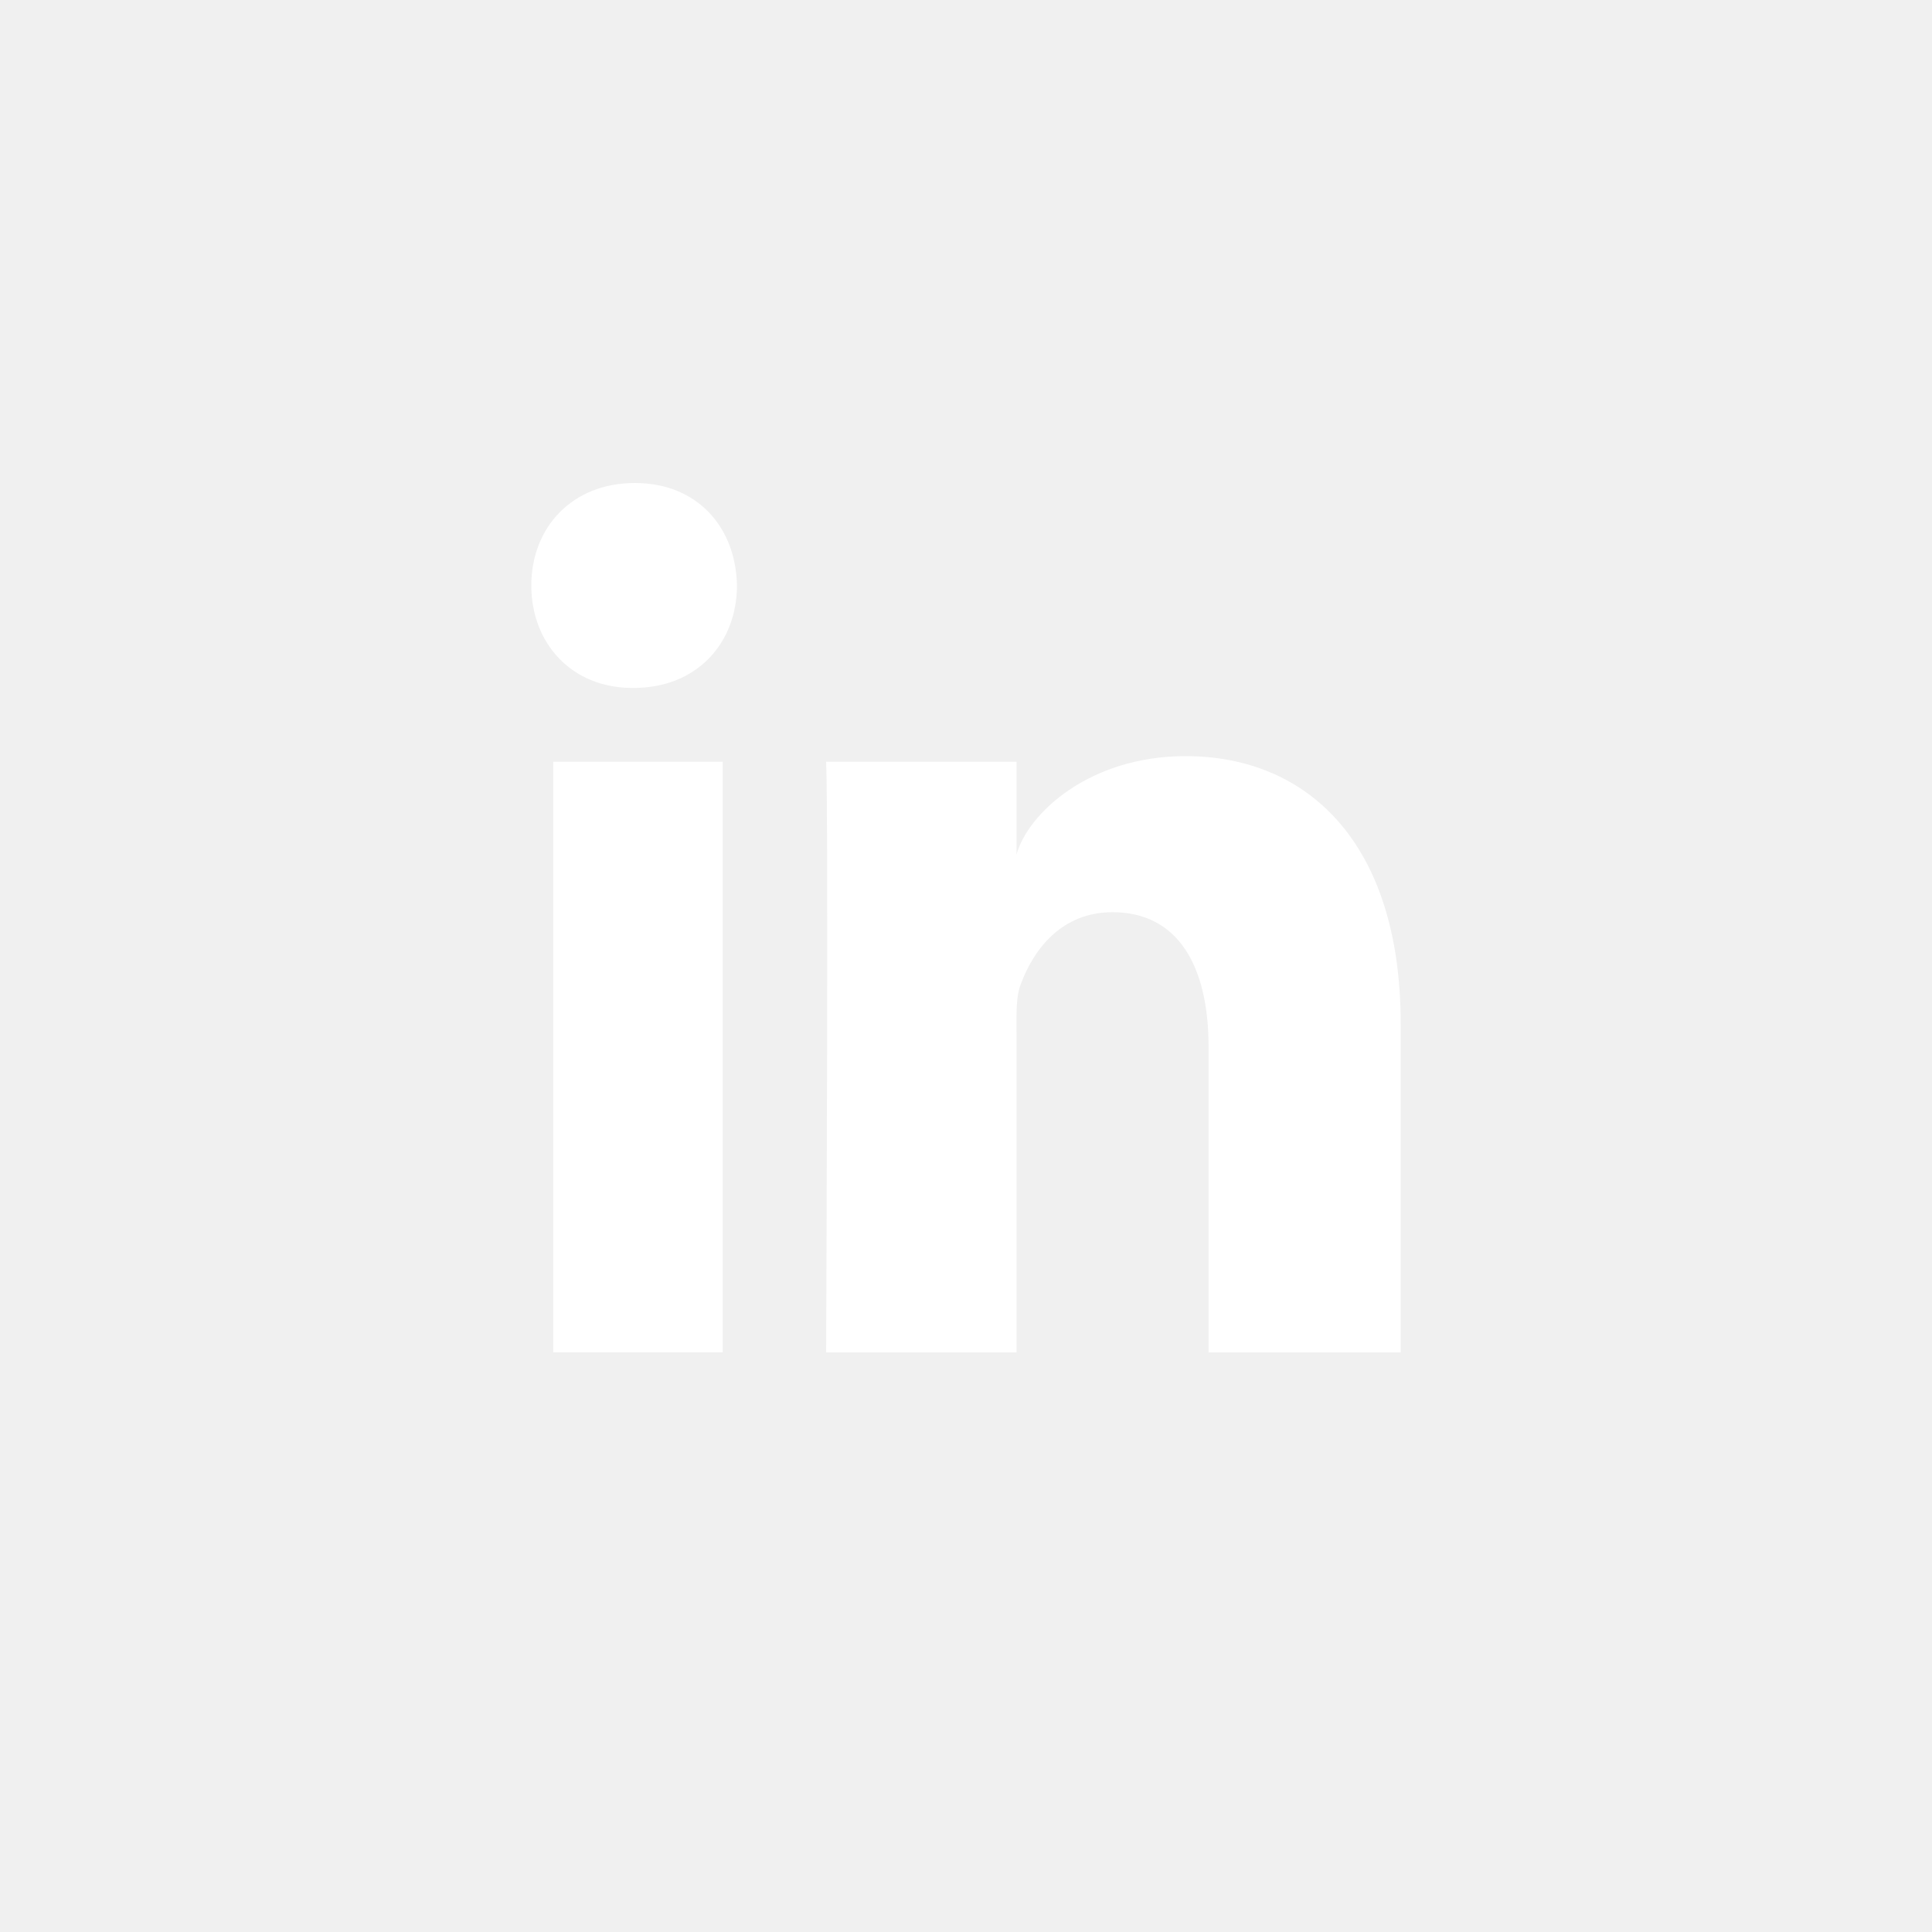
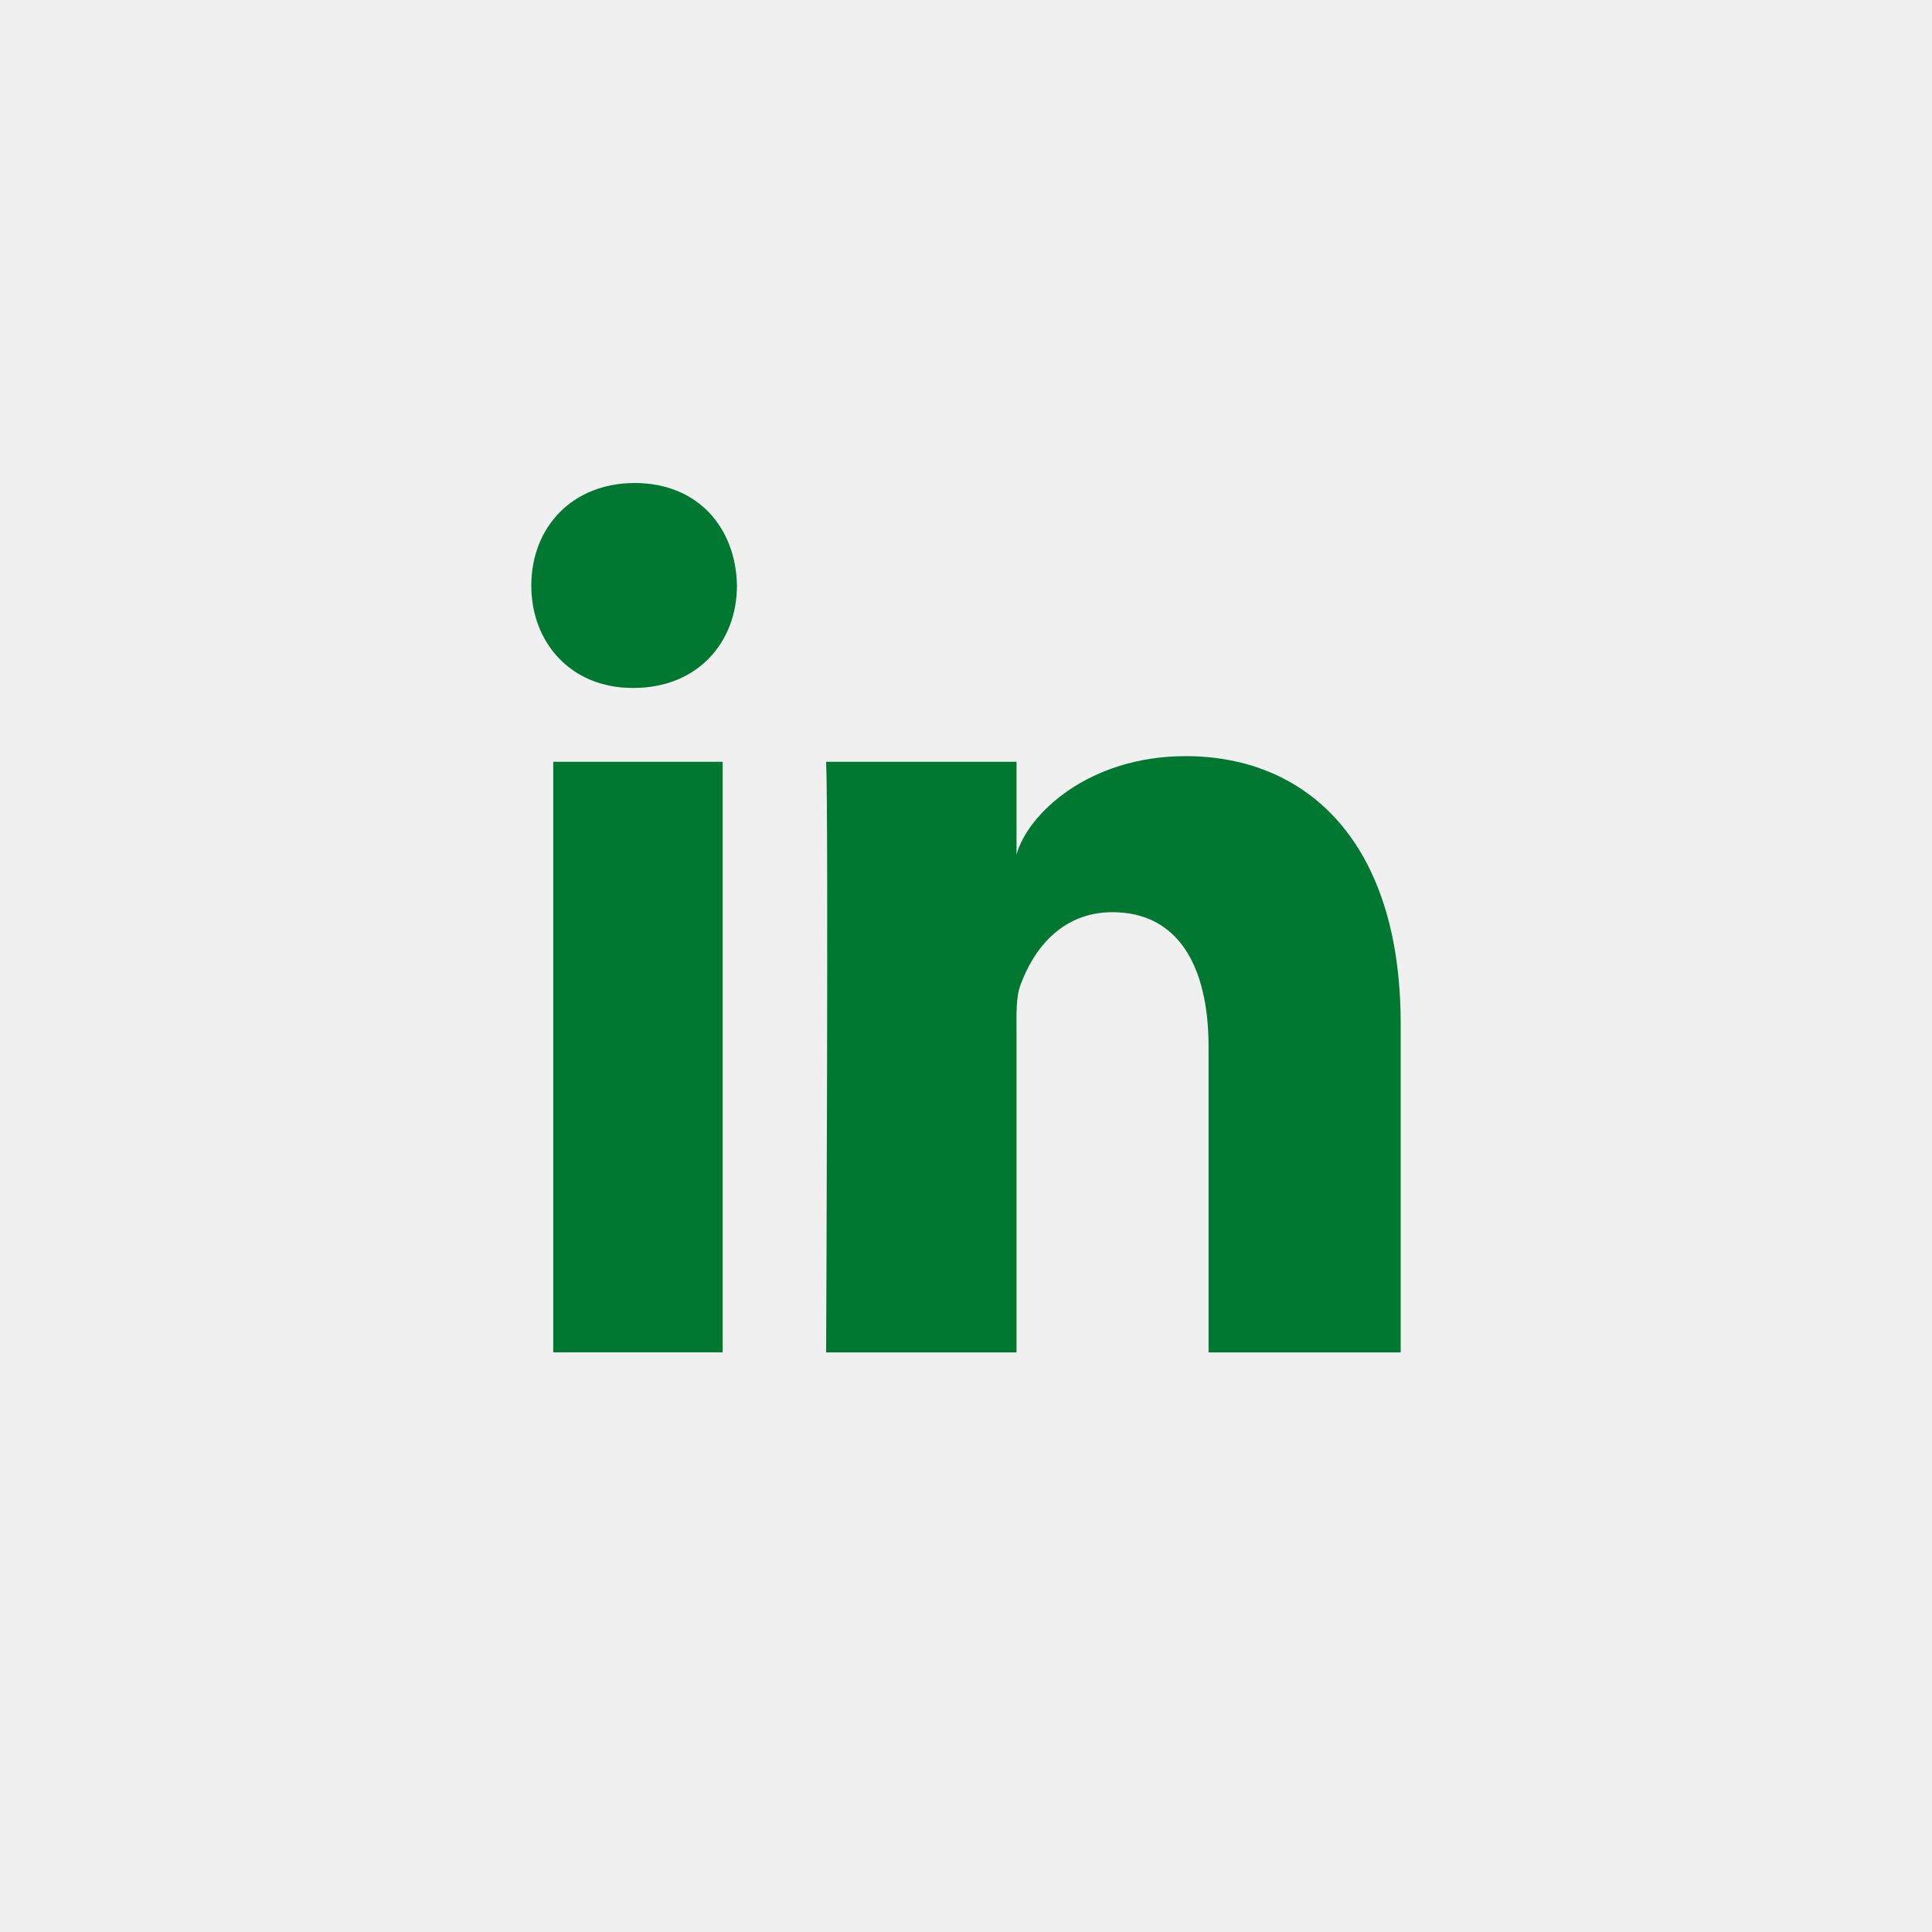
- <svg xmlns="http://www.w3.org/2000/svg" width="40" height="40" viewBox="0 0 40 40" fill="none">
+ <svg xmlns="http://www.w3.org/2000/svg" width="40" height="40" viewBox="0 0 40 40" fill="#007831">
  <g id="linkedin">
-     <path id="Fill-1" fill-rule="evenodd" clip-rule="evenodd" d="M29 28H25.022V21.672C25.022 20.015 24.4 18.886 23.031 18.886C21.985 18.886 21.402 19.648 21.131 20.384C21.03 20.647 21.046 21.014 21.046 21.383V28H17.104C17.104 28 17.155 16.791 17.104 15.772H21.046V17.691C21.279 16.852 22.538 15.655 24.548 15.655C27.041 15.655 29 17.414 29 21.2V28ZM13.119 14.243H13.093C11.823 14.243 11 13.307 11 12.124C11 10.916 11.848 10 13.143 10C14.437 10 15.234 10.914 15.258 12.12C15.258 13.304 14.437 14.243 13.119 14.243ZM11.454 27.999H14.962V15.772H11.454V27.999Z" fill="white" />
+     <path id="Fill-1" fill-rule="evenodd" clip-rule="evenodd" d="M29 28H25.022V21.672C25.022 20.015 24.4 18.886 23.031 18.886C21.985 18.886 21.402 19.648 21.131 20.384C21.03 20.647 21.046 21.014 21.046 21.383V28H17.104C17.104 28 17.155 16.791 17.104 15.772H21.046V17.691C21.279 16.852 22.538 15.655 24.548 15.655C27.041 15.655 29 17.414 29 21.2V28ZM13.119 14.243H13.093C11.823 14.243 11 13.307 11 12.124C11 10.916 11.848 10 13.143 10C14.437 10 15.234 10.914 15.258 12.12C15.258 13.304 14.437 14.243 13.119 14.243ZM11.454 27.999H14.962V15.772H11.454V27.999Z" fill="#007831" />
  </g>
</svg>
